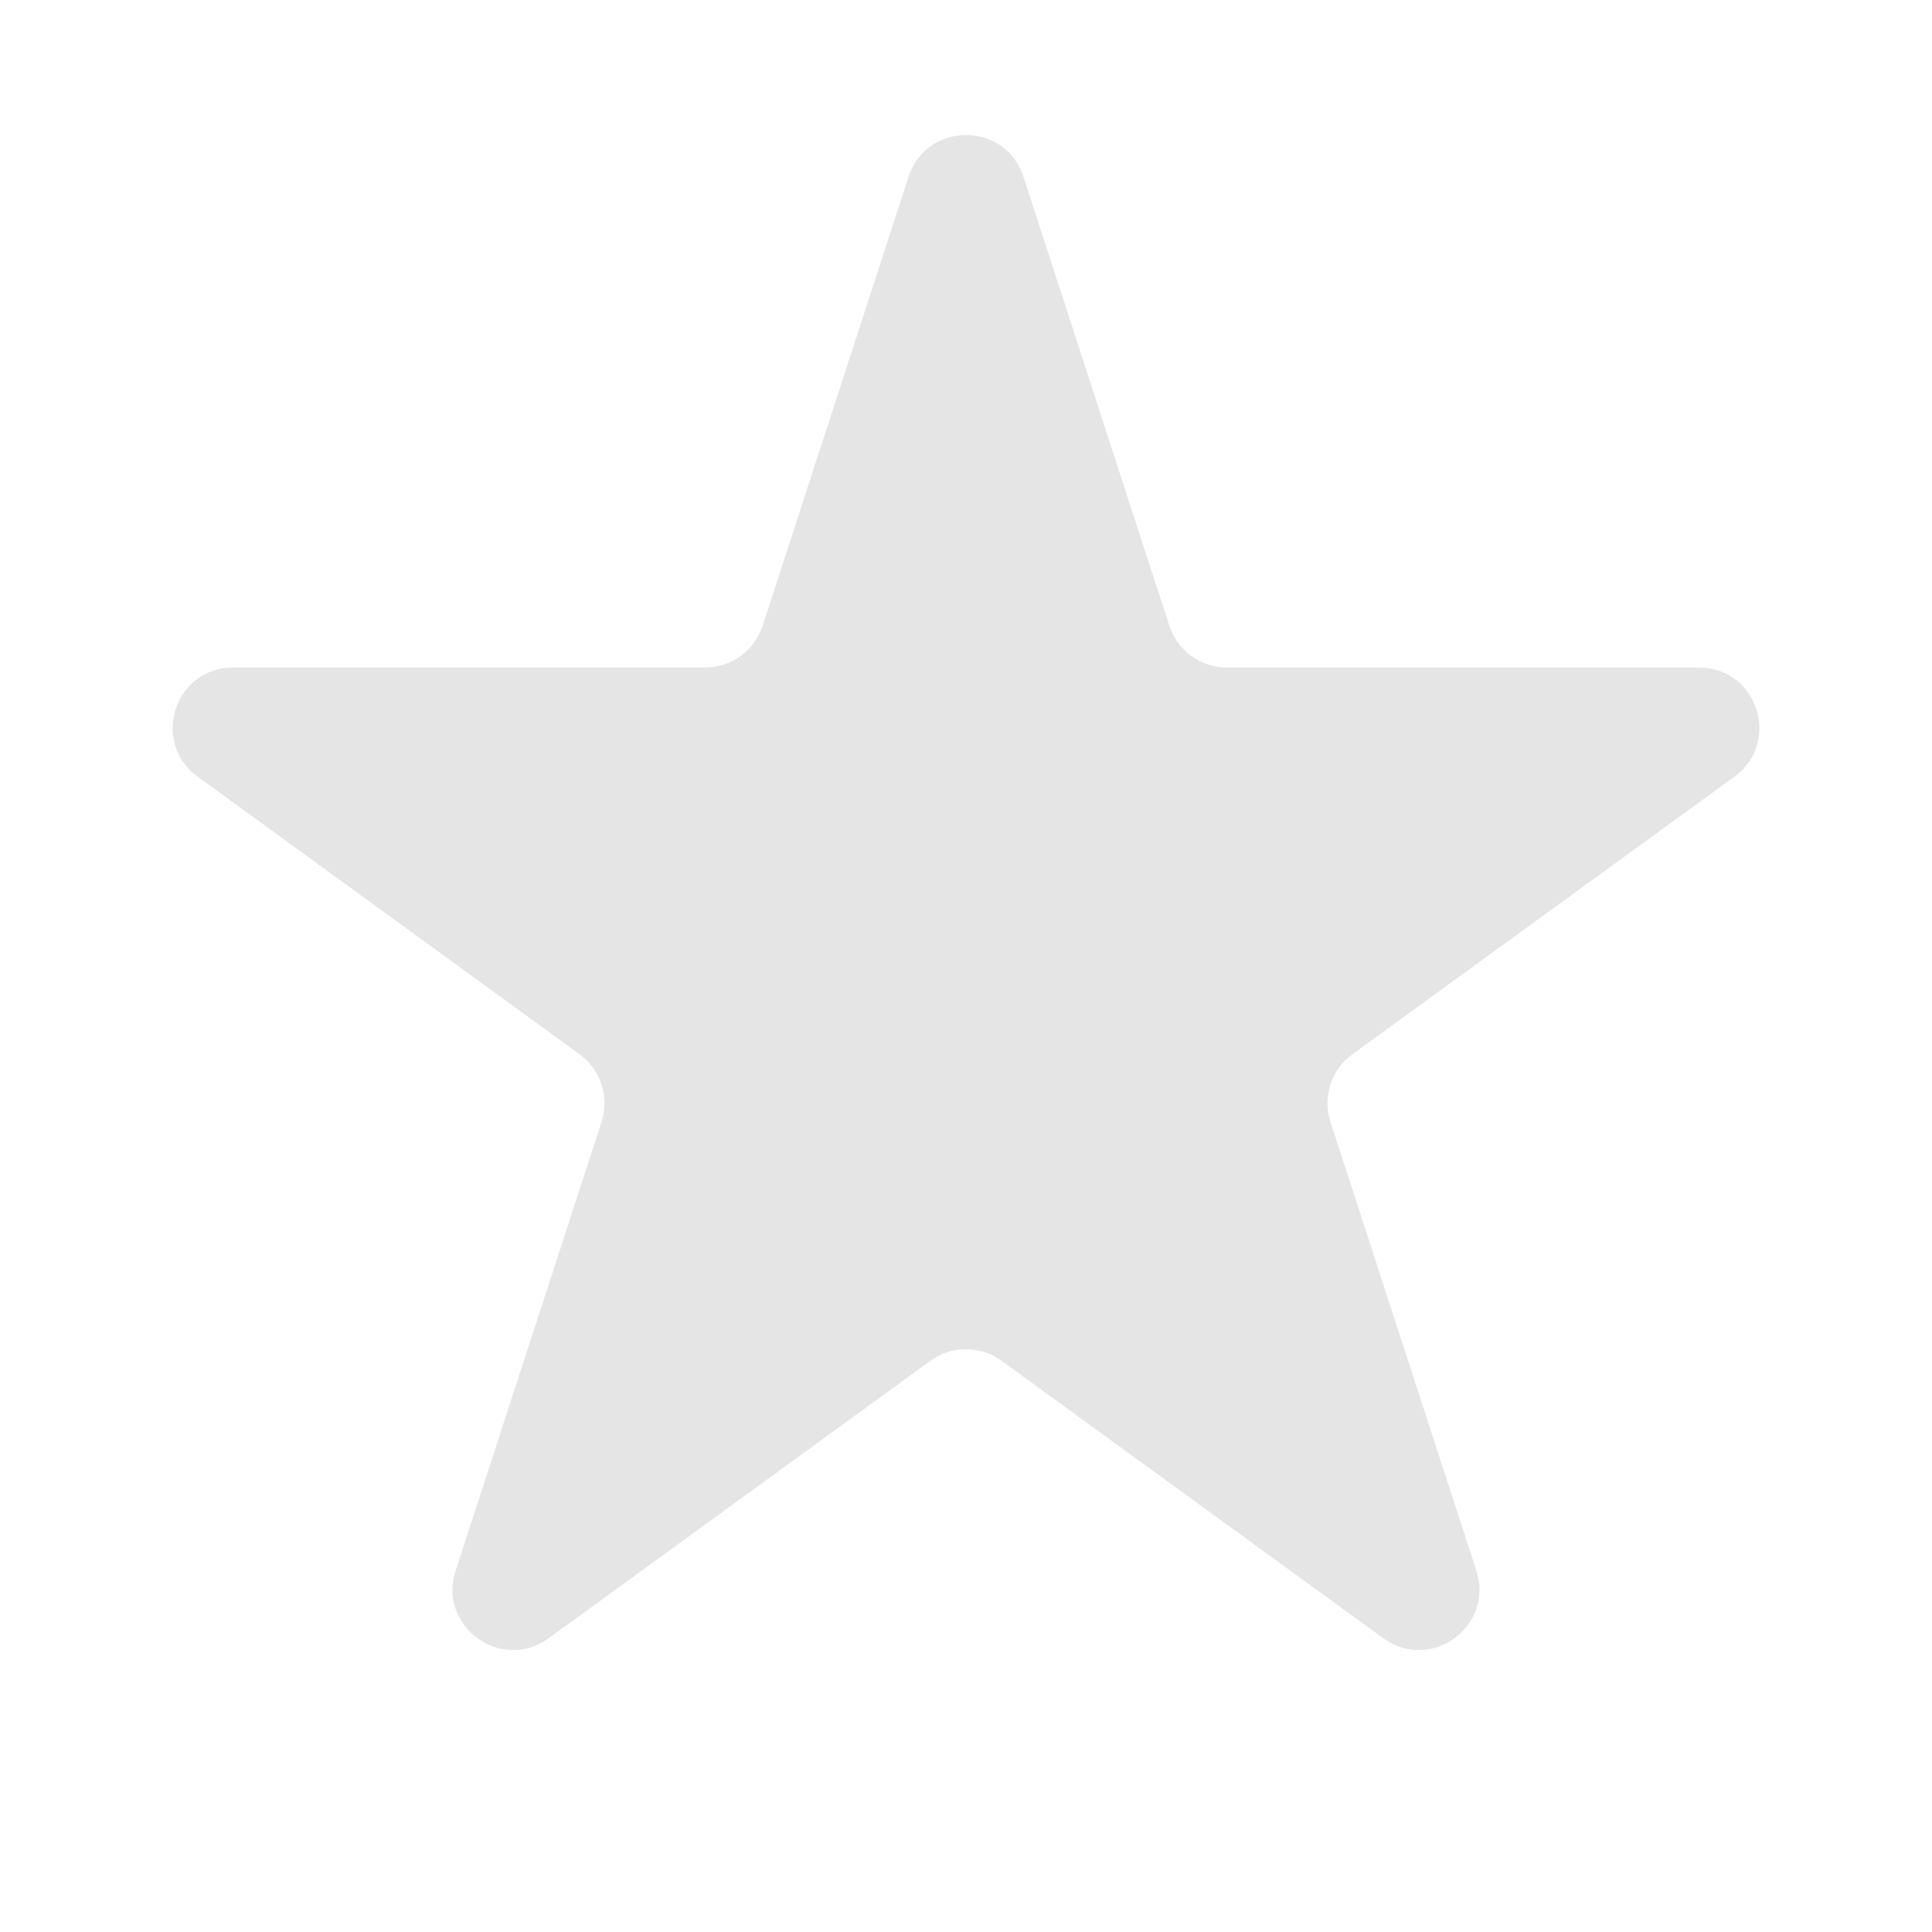
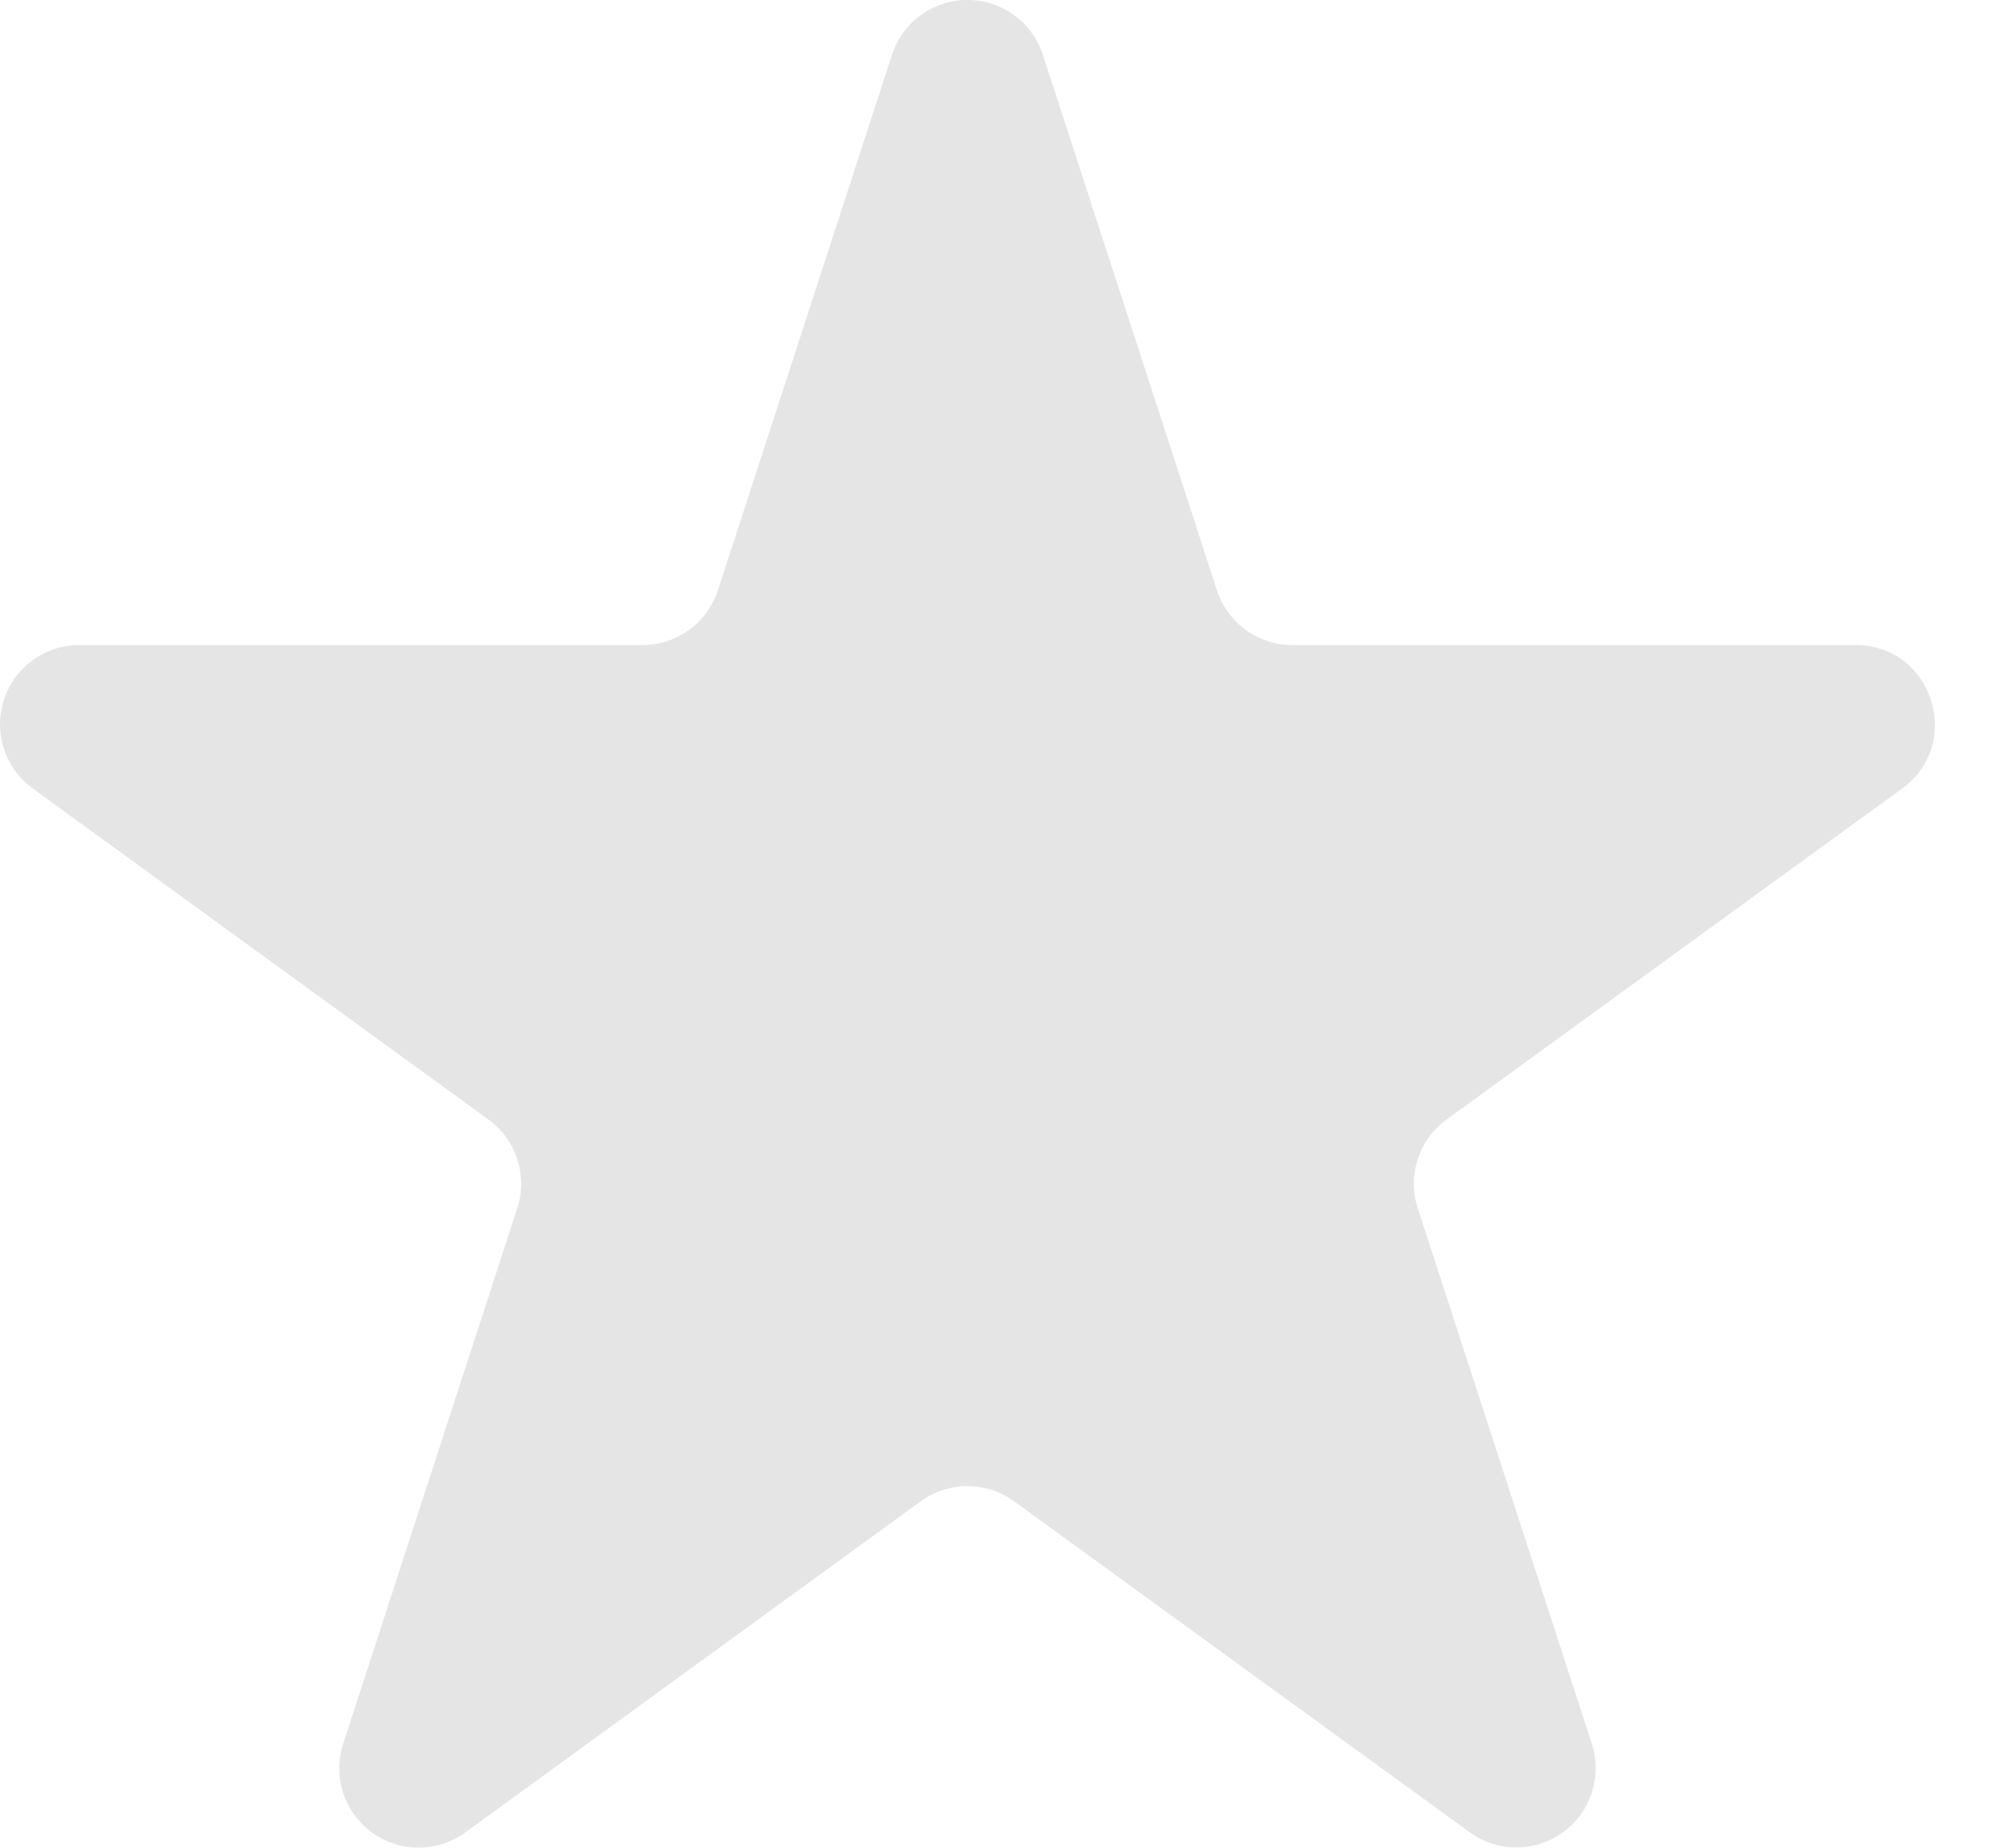
- <svg xmlns="http://www.w3.org/2000/svg" width="16" height="16" viewBox="0 0 16 16" fill="none">
-   <path d="M7.524 1.464C7.674 1.003 8.326 1.003 8.476 1.464L9.684 5.182C9.751 5.388 9.943 5.528 10.159 5.528H14.07C14.554 5.528 14.755 6.148 14.364 6.432L11.2 8.731C11.025 8.858 10.951 9.084 11.018 9.29L12.227 13.009C12.376 13.469 11.849 13.852 11.457 13.568L8.294 11.269C8.119 11.142 7.881 11.142 7.706 11.269L4.543 13.568C4.151 13.852 3.624 13.469 3.773 13.009L4.982 9.29C5.049 9.084 4.975 8.858 4.8 8.731L1.637 6.432C1.245 6.148 1.446 5.528 1.93 5.528H5.841C6.057 5.528 6.249 5.388 6.316 5.182L7.524 1.464Z" fill="#E5E5E5" />
+ <svg xmlns="http://www.w3.org/2000/svg" width="13" height="12" fill="none" viewBox="0 0 13 12">
+   <path fill="#E5E5E5" d="M5.792.356a.515.515 0 0 1 .98 0l1.13 3.477a.515.515 0 0 0 .49.356h3.656c.499 0 .707.639.303.932l-2.958 2.15a.515.515 0 0 0-.187.575l1.13 3.477a.515.515 0 0 1-.793.576L6.585 9.75a.515.515 0 0 0-.606 0L3.022 11.9a.515.515 0 0 1-.793-.577l1.13-3.477a.515.515 0 0 0-.188-.576L.213 5.121a.515.515 0 0 1 .303-.932h3.656a.515.515 0 0 0 .49-.356L5.792.356z" />
</svg>
